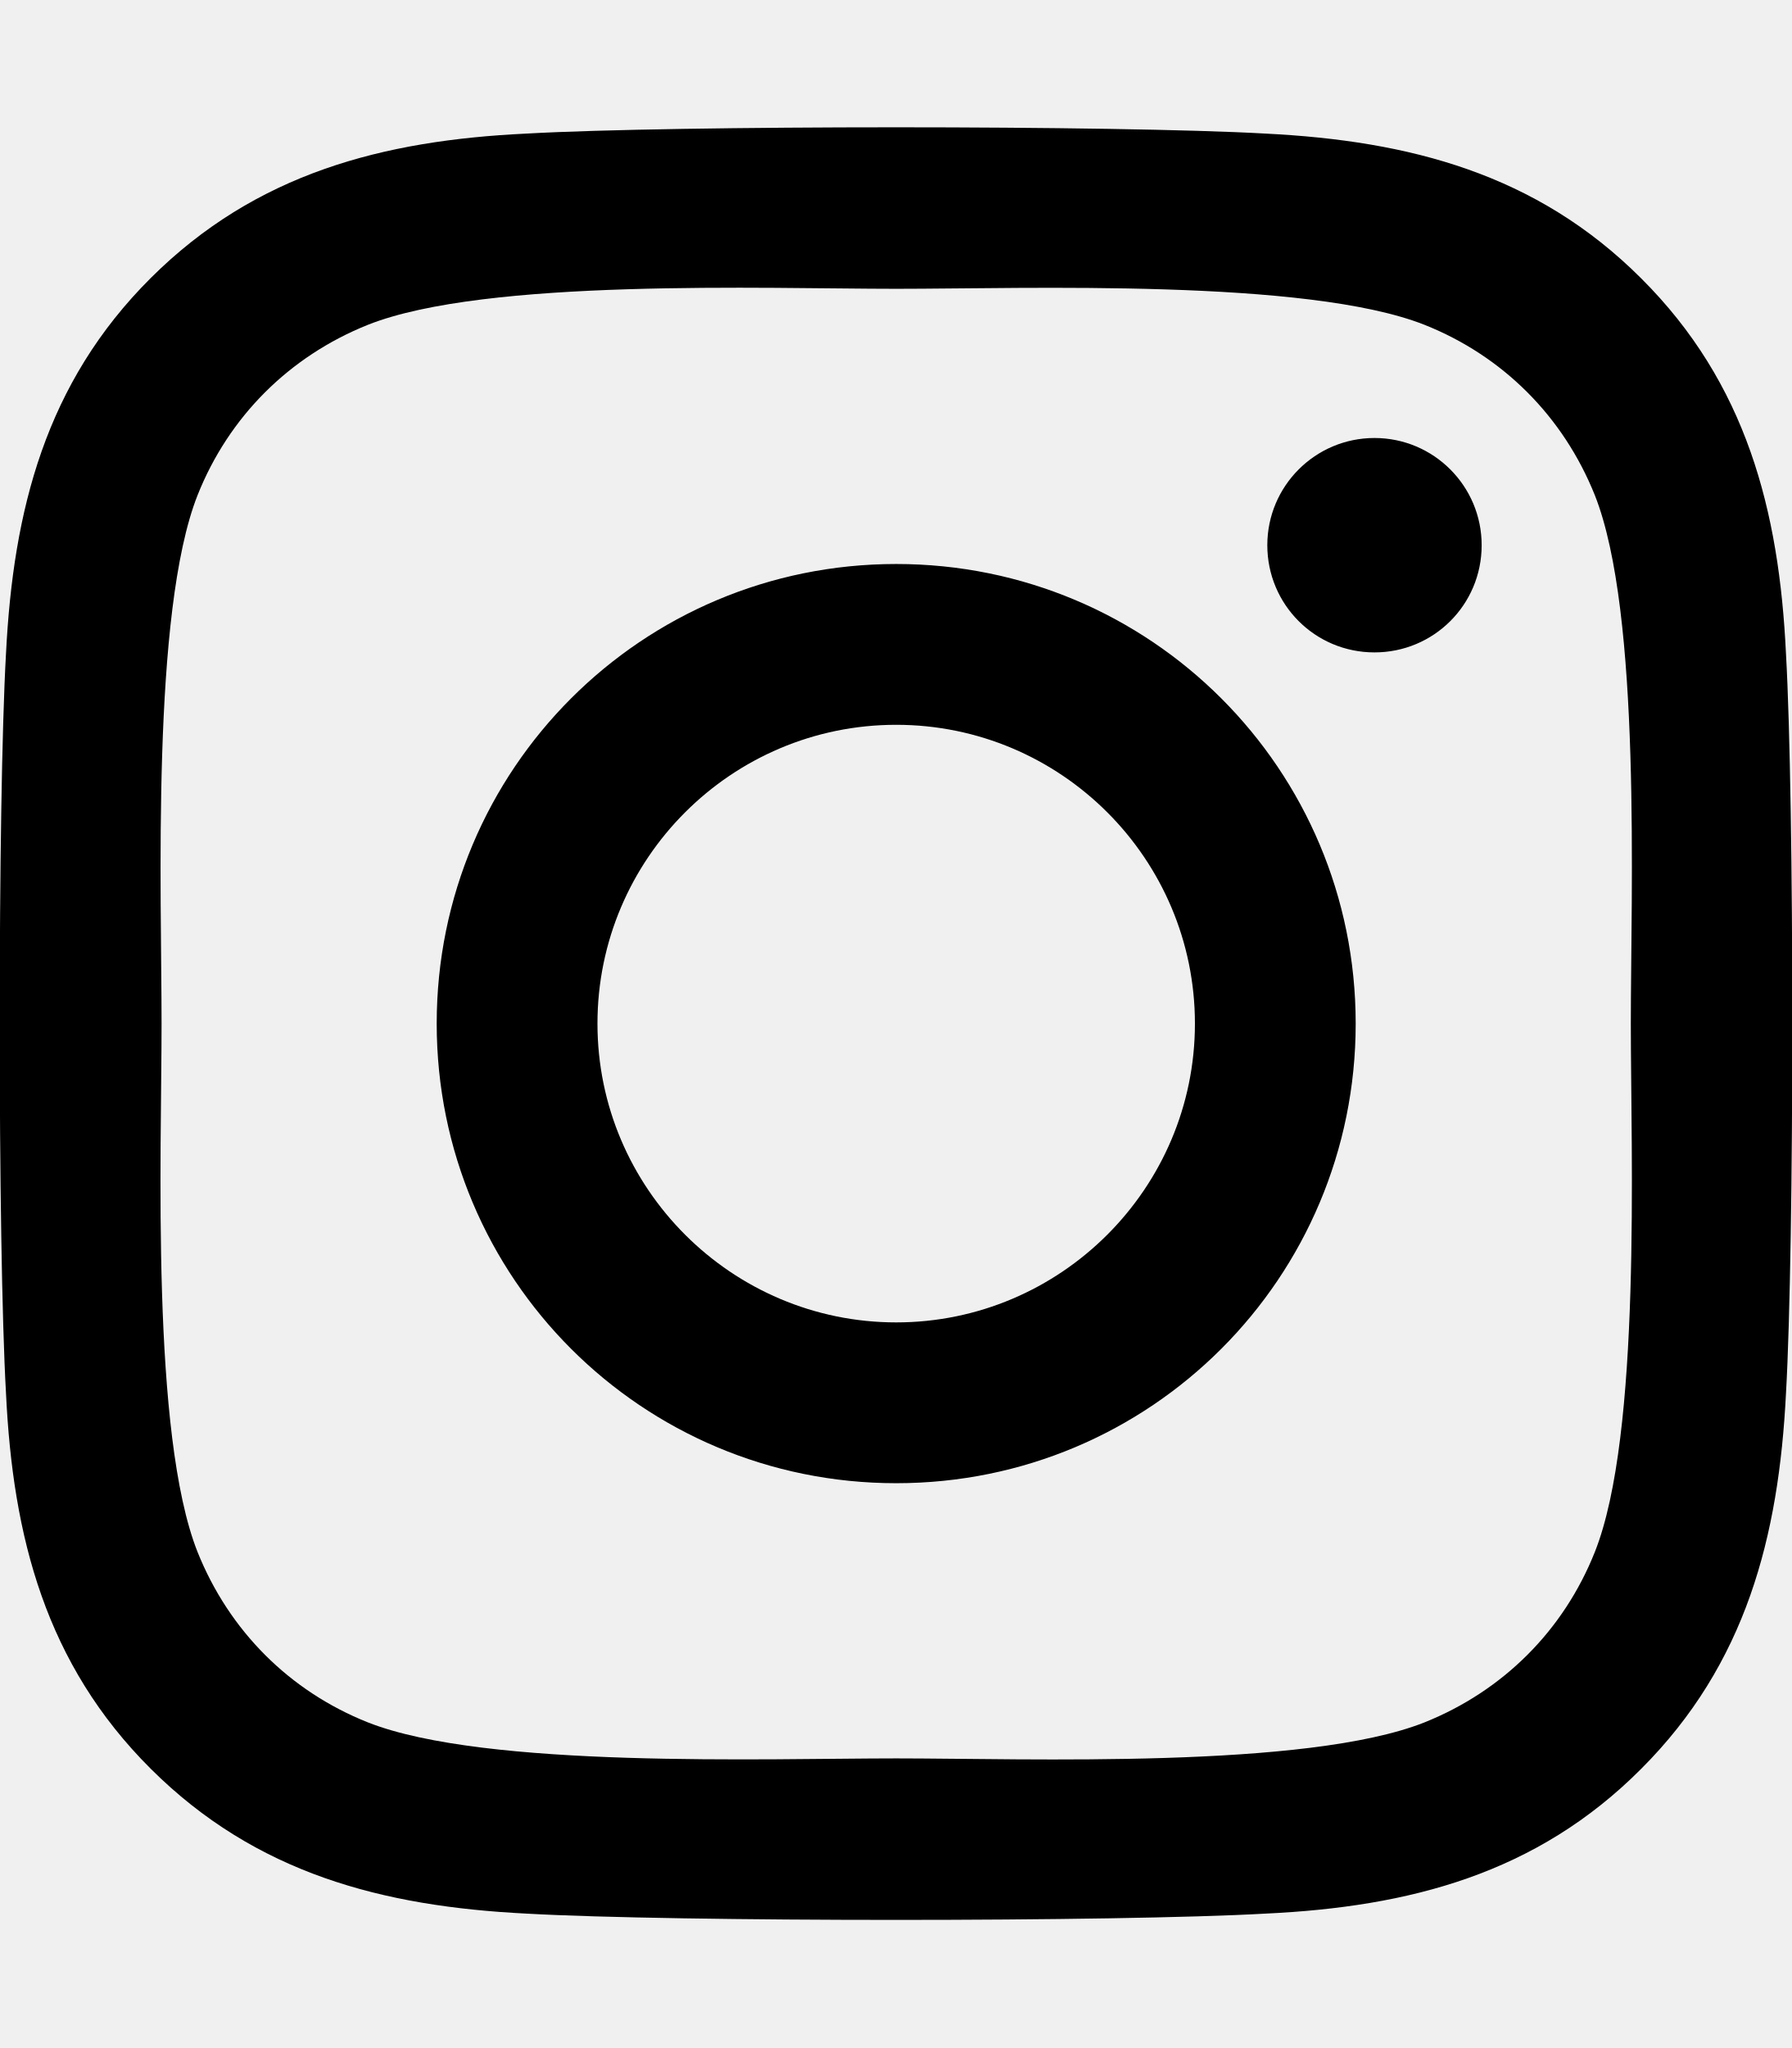
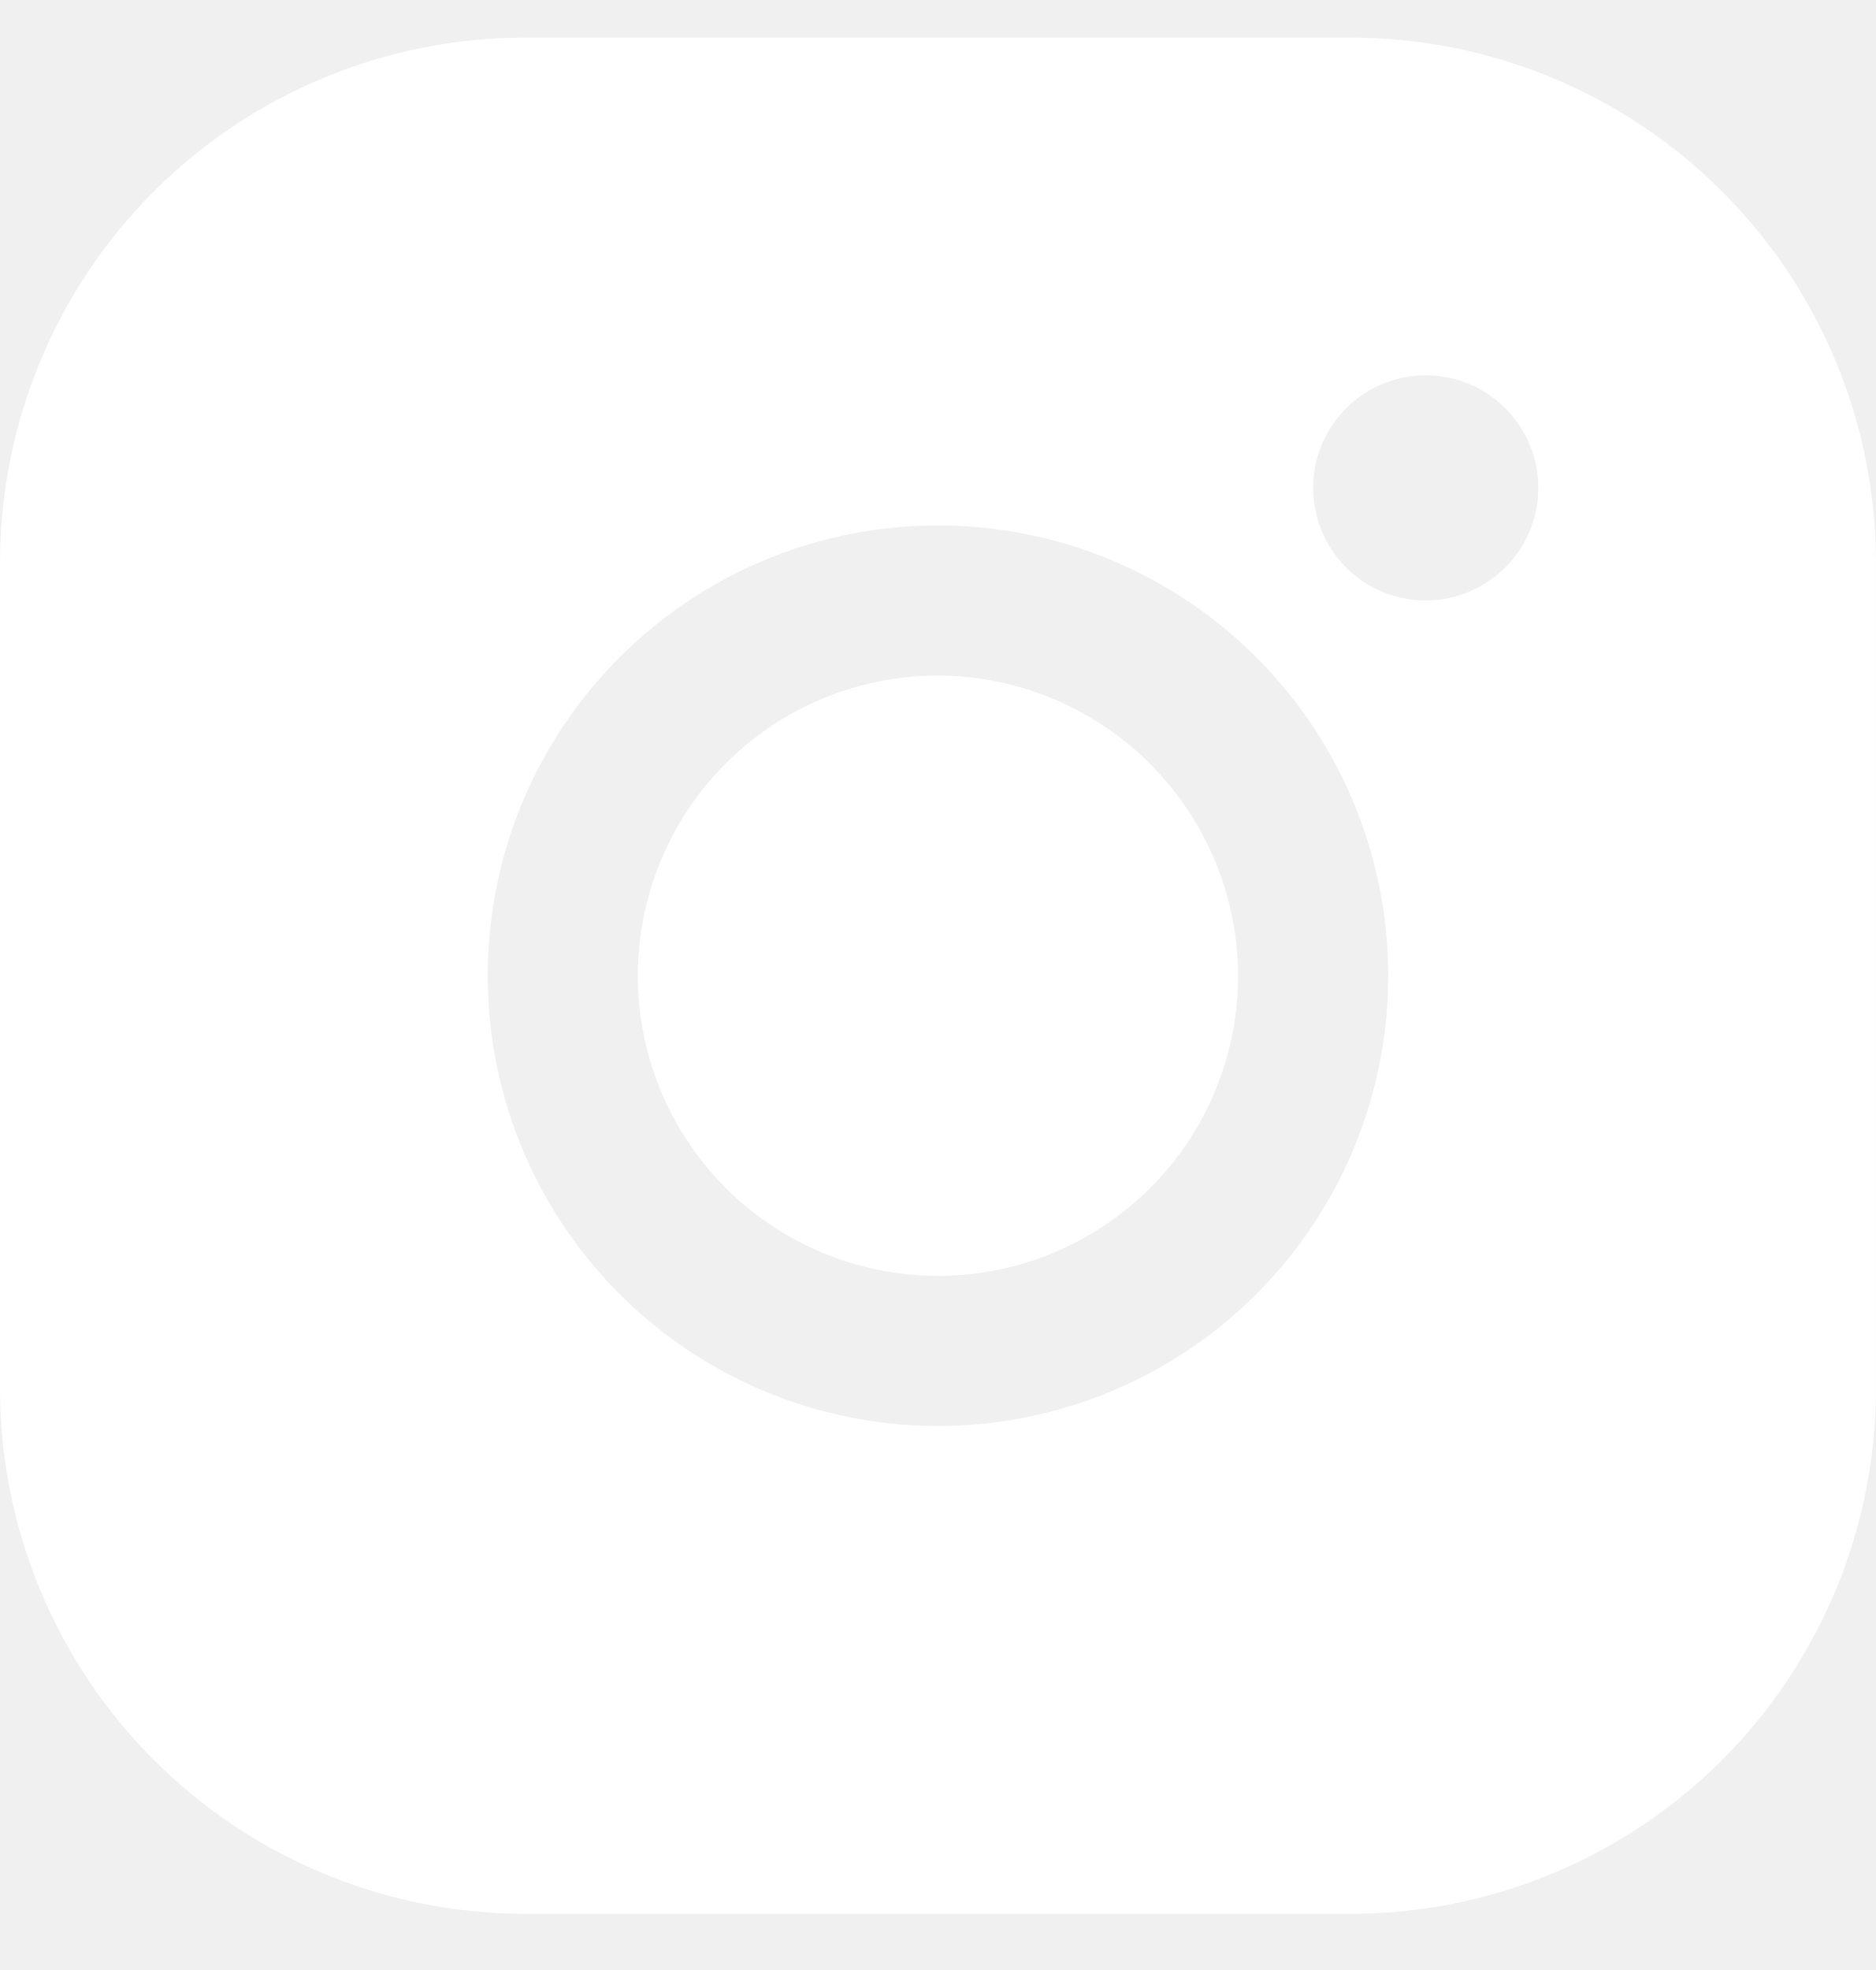
- <svg xmlns="http://www.w3.org/2000/svg" viewBox="0 0 448 512">
-   <path d="M224.1 141c-63.6 0-114.9 51.3-114.9 114.9s51.3 114.9 114.9 114.9S339 319.5 339 255.9 287.7 141 224.1 141zm0 189.6c-41.1 0-74.7-33.5-74.7-74.7s33.5-74.7 74.7-74.7 74.7 33.5 74.7 74.7-33.6 74.7-74.7 74.7zm146.4-194.3c0 14.9-12 26.8-26.8 26.8-14.9 0-26.8-12-26.8-26.8s12-26.8 26.8-26.8 26.8 12 26.8 26.8zm76.1 27.2c-1.7-35.9-9.9-67.7-36.2-93.9-26.2-26.2-58-34.4-93.9-36.2-37-2.1-147.9-2.1-184.9 0-35.8 1.7-67.6 9.9-93.9 36.1s-34.4 58-36.2 93.9c-2.1 37-2.1 147.9 0 184.9 1.7 35.9 9.9 67.7 36.2 93.9s58 34.4 93.9 36.2c37 2.1 147.9 2.1 184.9 0 35.9-1.7 67.7-9.9 93.9-36.2 26.2-26.2 34.4-58 36.2-93.9 2.1-37 2.1-147.8 0-184.8zM398.8 388c-7.8 19.6-22.9 34.7-42.6 42.6-29.5 11.7-99.5 9-132.1 9s-102.7 2.6-132.1-9c-19.6-7.8-34.7-22.9-42.6-42.6-11.7-29.5-9-99.5-9-132.1s-2.6-102.7 9-132.1c7.8-19.6 22.9-34.7 42.6-42.6 29.5-11.7 99.5-9 132.1-9s102.7-2.6 132.1 9c19.6 7.8 34.7 22.9 42.6 42.6 11.7 29.5 9 99.5 9 132.1s2.7 102.7-9 132.1z" />
+ <svg xmlns="http://www.w3.org/2000/svg" width="20" height="21" viewBox="0 0 20 21" fill="none">
+   <path d="M13.2 10.401C13.2 11.034 13.012 11.652 12.661 12.179C12.309 12.705 11.809 13.115 11.225 13.357C10.64 13.6 9.996 13.663 9.376 13.539C8.755 13.416 8.185 13.111 7.737 12.664C7.29 12.216 6.985 11.646 6.861 11.025C6.738 10.404 6.801 9.761 7.044 9.176C7.286 8.592 7.696 8.092 8.222 7.74C8.748 7.389 9.367 7.201 10 7.201C10.848 7.204 11.66 7.542 12.26 8.141C12.859 8.741 13.197 9.553 13.2 10.401ZM20 6.001V14.801C20 16.286 19.41 17.71 18.36 18.761C17.31 19.811 15.885 20.401 14.4 20.401H5.6C4.115 20.401 2.69 19.811 1.64 18.761C0.59 17.71 0 16.286 0 14.801V6.001C0 4.516 0.59 3.091 1.64 2.041C2.69 0.991 4.115 0.401 5.6 0.401H14.4C15.885 0.401 17.31 0.991 18.36 2.041C19.41 3.091 20 4.516 20 6.001ZM14.8 10.401C14.8 9.452 14.518 8.524 13.991 7.734C13.464 6.945 12.714 6.33 11.837 5.966C10.96 5.603 9.995 5.508 9.064 5.693C8.132 5.878 7.277 6.335 6.606 7.007C5.935 7.678 5.477 8.533 5.292 9.464C5.107 10.396 5.202 11.361 5.565 12.238C5.929 13.115 6.544 13.864 7.333 14.392C8.123 14.919 9.051 15.201 10 15.201C11.273 15.201 12.494 14.695 13.394 13.795C14.294 12.895 14.8 11.674 14.8 10.401ZM16.4 5.201C16.4 4.964 16.33 4.732 16.198 4.534C16.066 4.337 15.879 4.183 15.659 4.092C15.44 4.001 15.199 3.978 14.966 4.024C14.733 4.07 14.519 4.185 14.351 4.352C14.184 4.52 14.069 4.734 14.023 4.967C13.977 5.2 14.001 5.441 14.091 5.66C14.182 5.879 14.336 6.067 14.533 6.199C14.731 6.33 14.963 6.401 15.2 6.401C15.518 6.401 15.823 6.274 16.049 6.049C16.274 5.824 16.4 5.519 16.4 5.201Z" fill="white" />
</svg>
